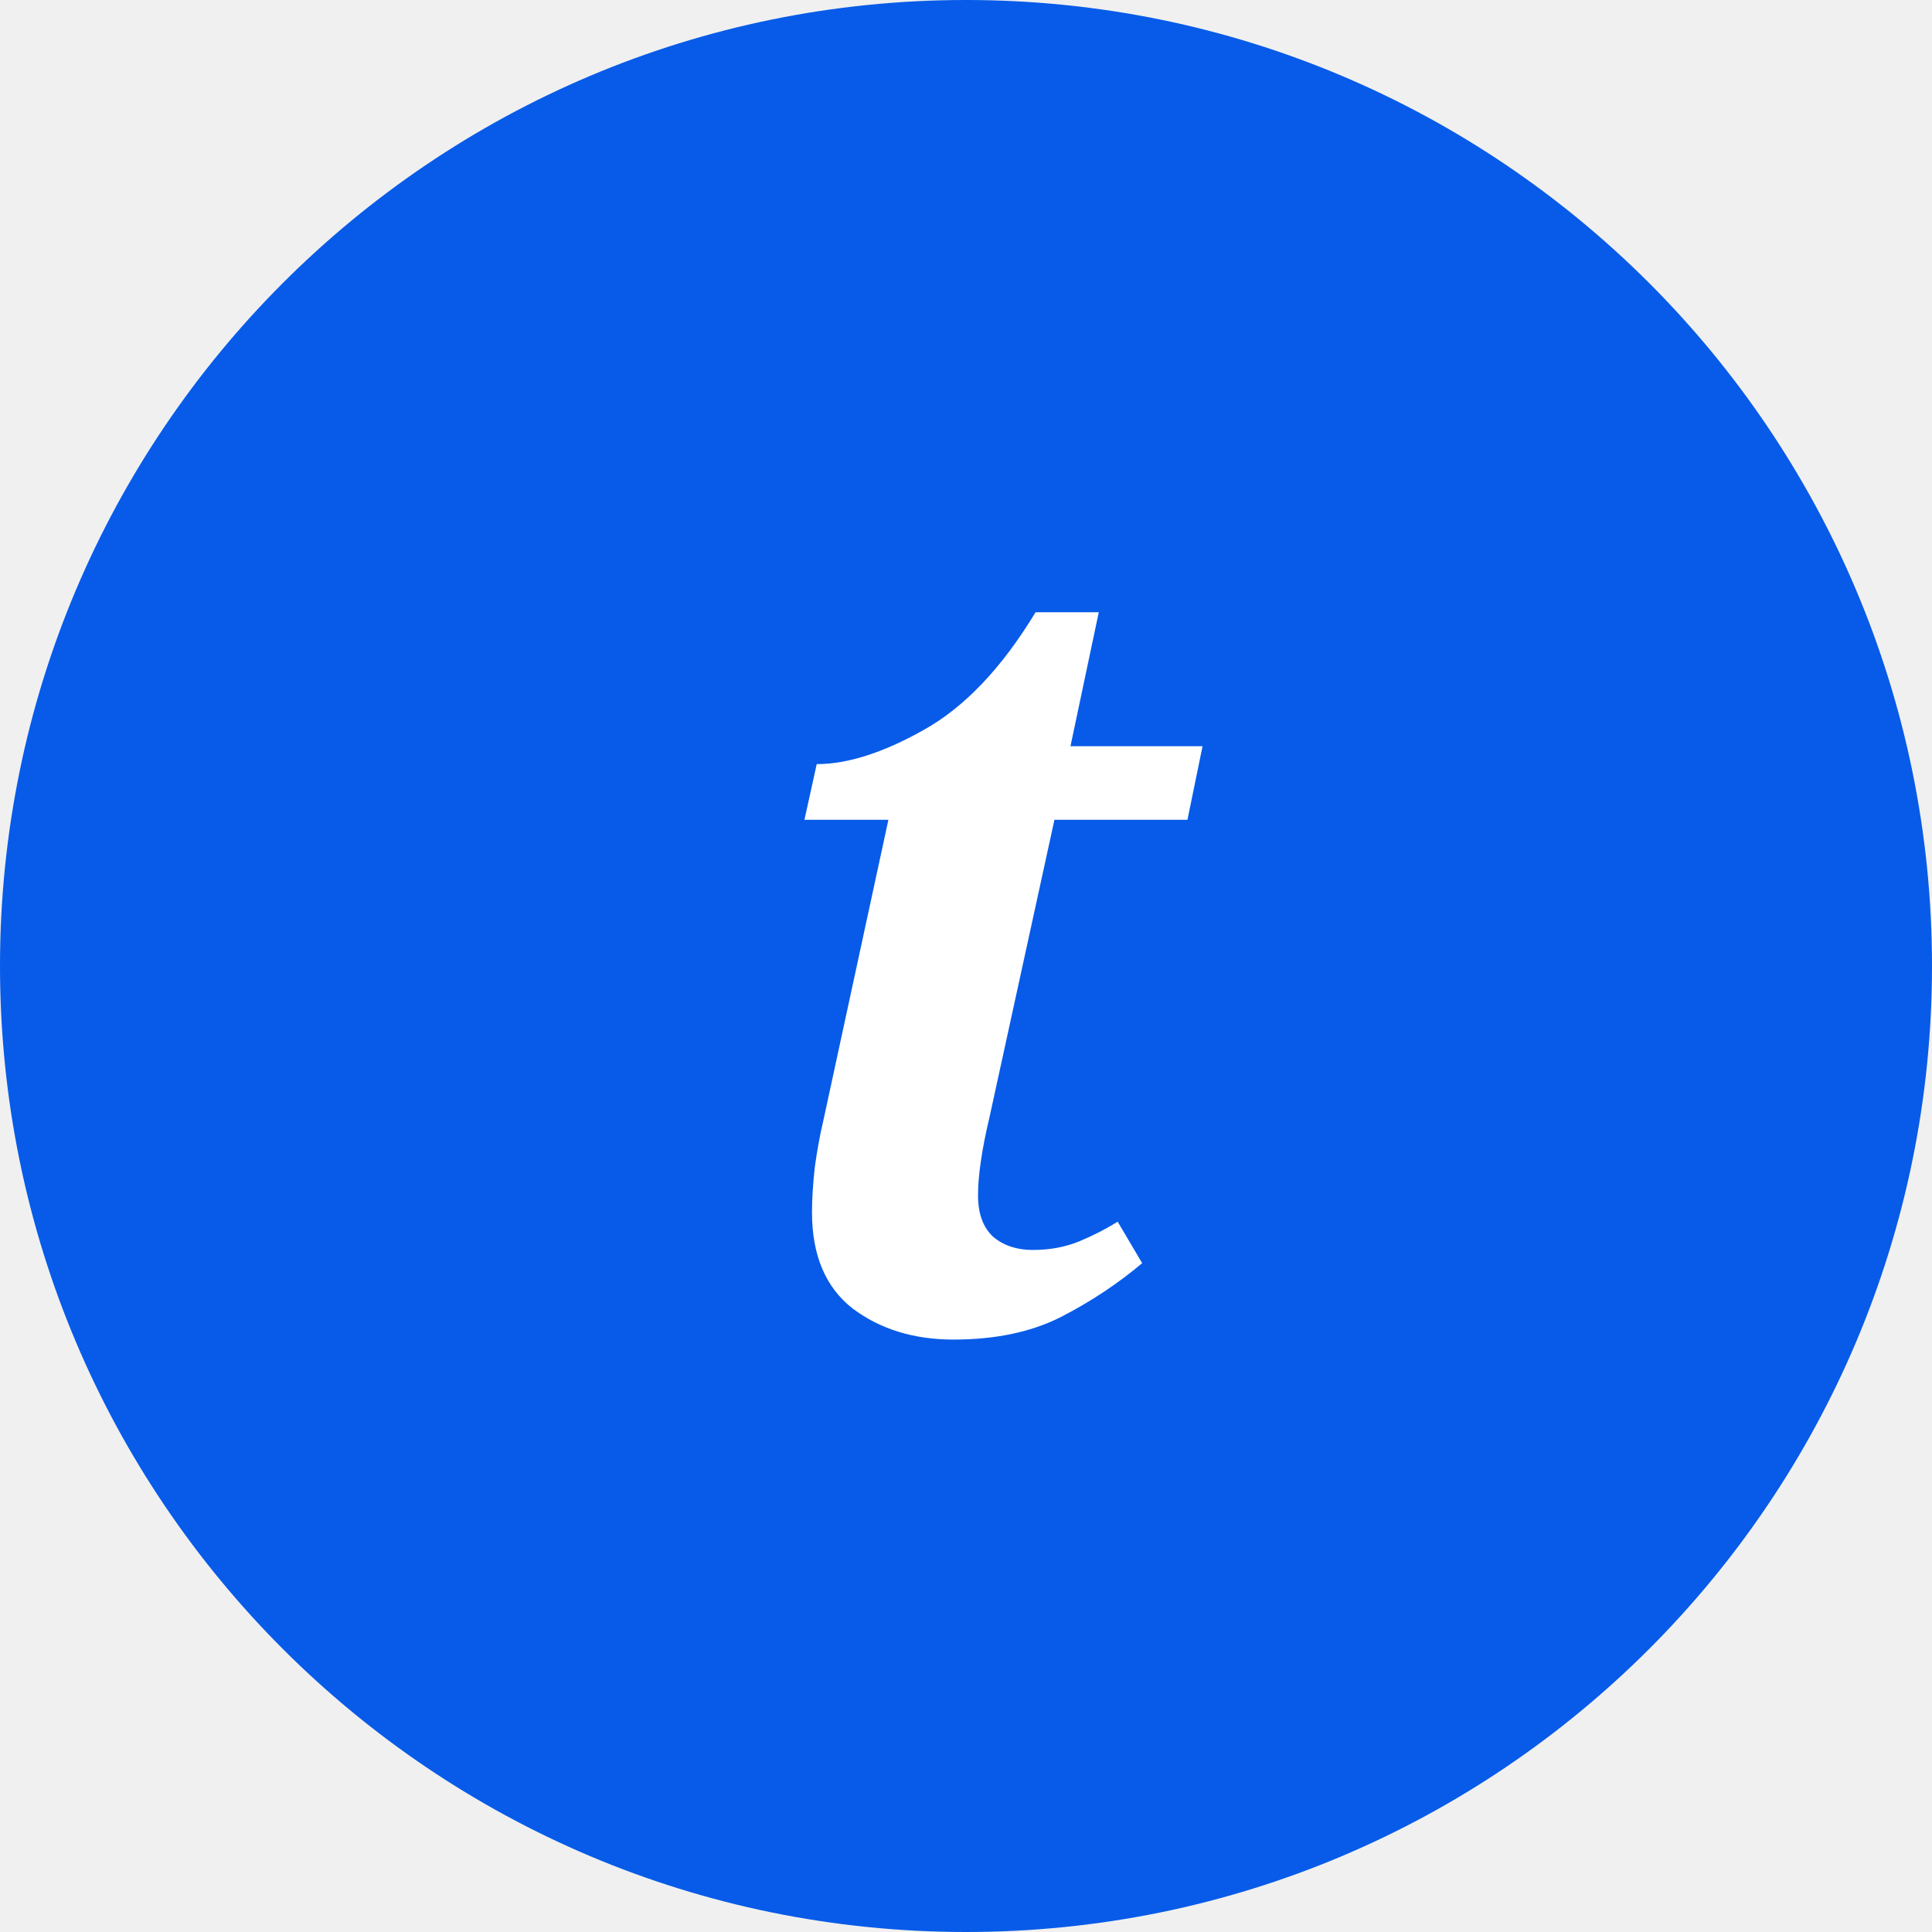
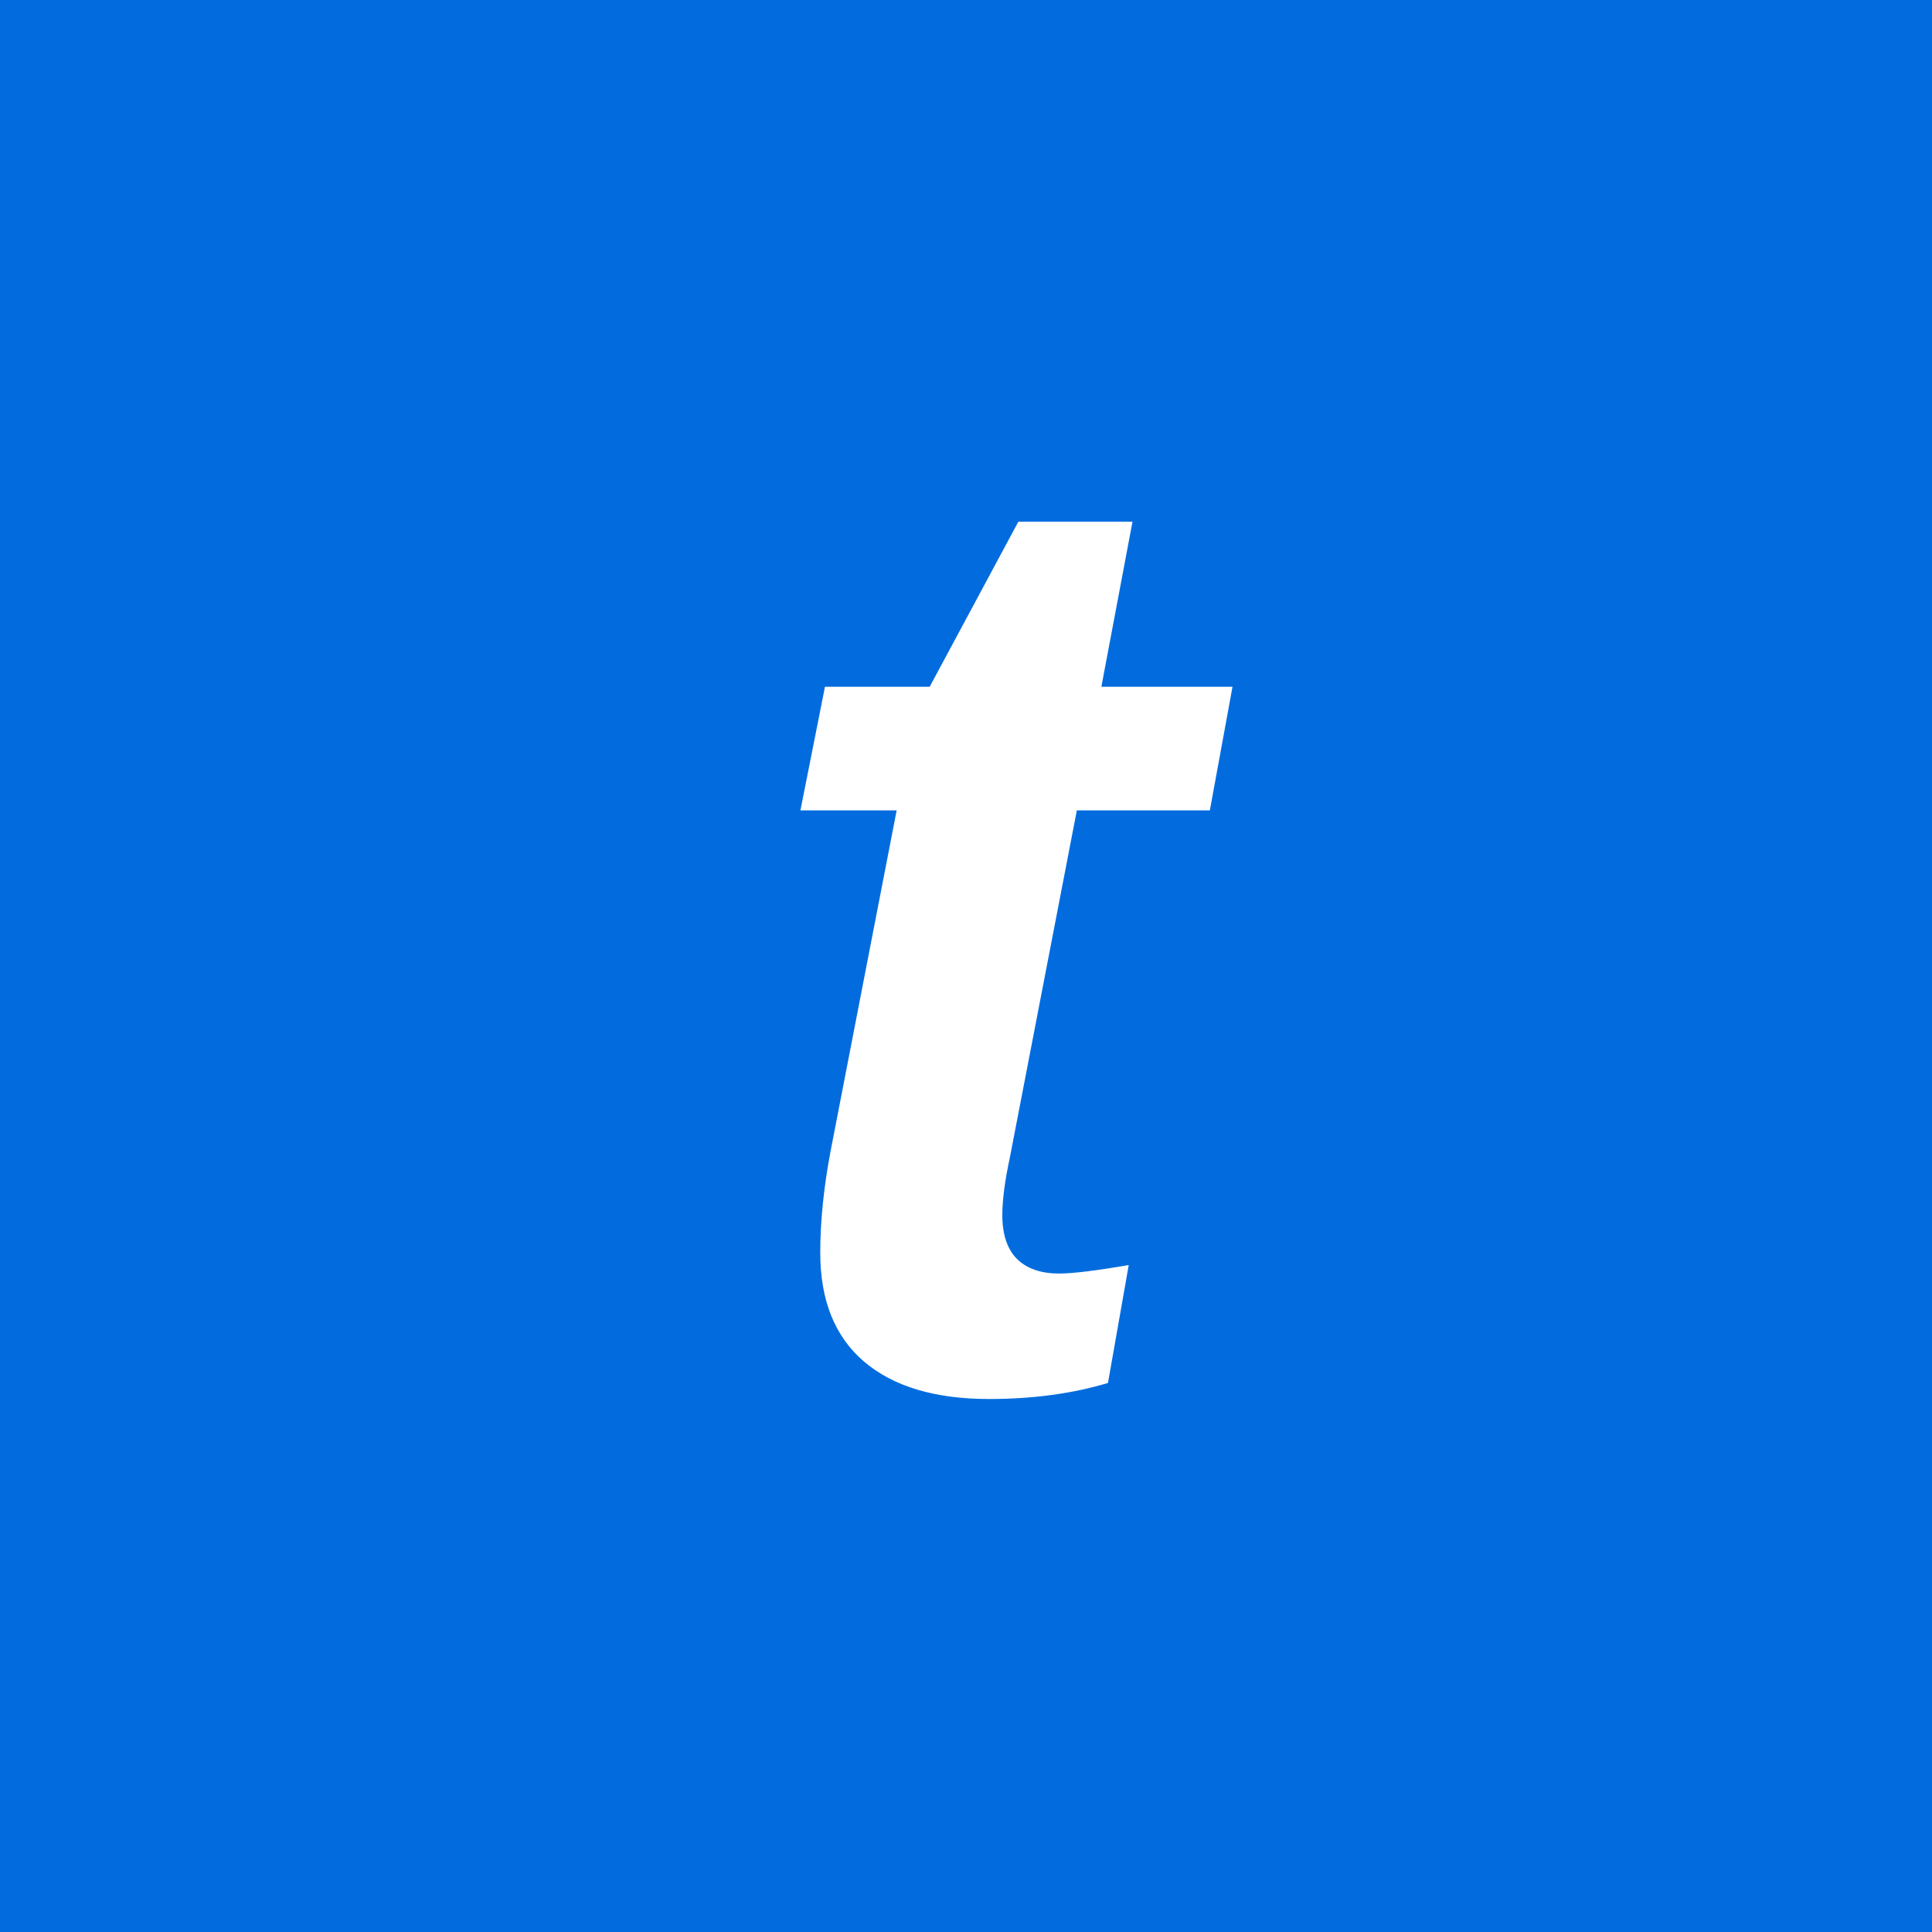
<svg xmlns="http://www.w3.org/2000/svg" viewBox="0 0 32 32" fill="none">
-   <circle cx="16" cy="16" r="16" fill="#075BE8" />
-   <text x="16" y="22" text-anchor="middle" font-family="Georgia, serif" font-style="italic" font-weight="800" font-size="18" fill="white">t</text>
+   <rect width="32" height="32" fill="#026CDF" />
+   <text x="16" y="23" text-anchor="middle" font-family="Arial, Helvetica, sans-serif" font-style="italic" font-weight="800" font-size="22" fill="#ffffff">t</text>
</svg>
